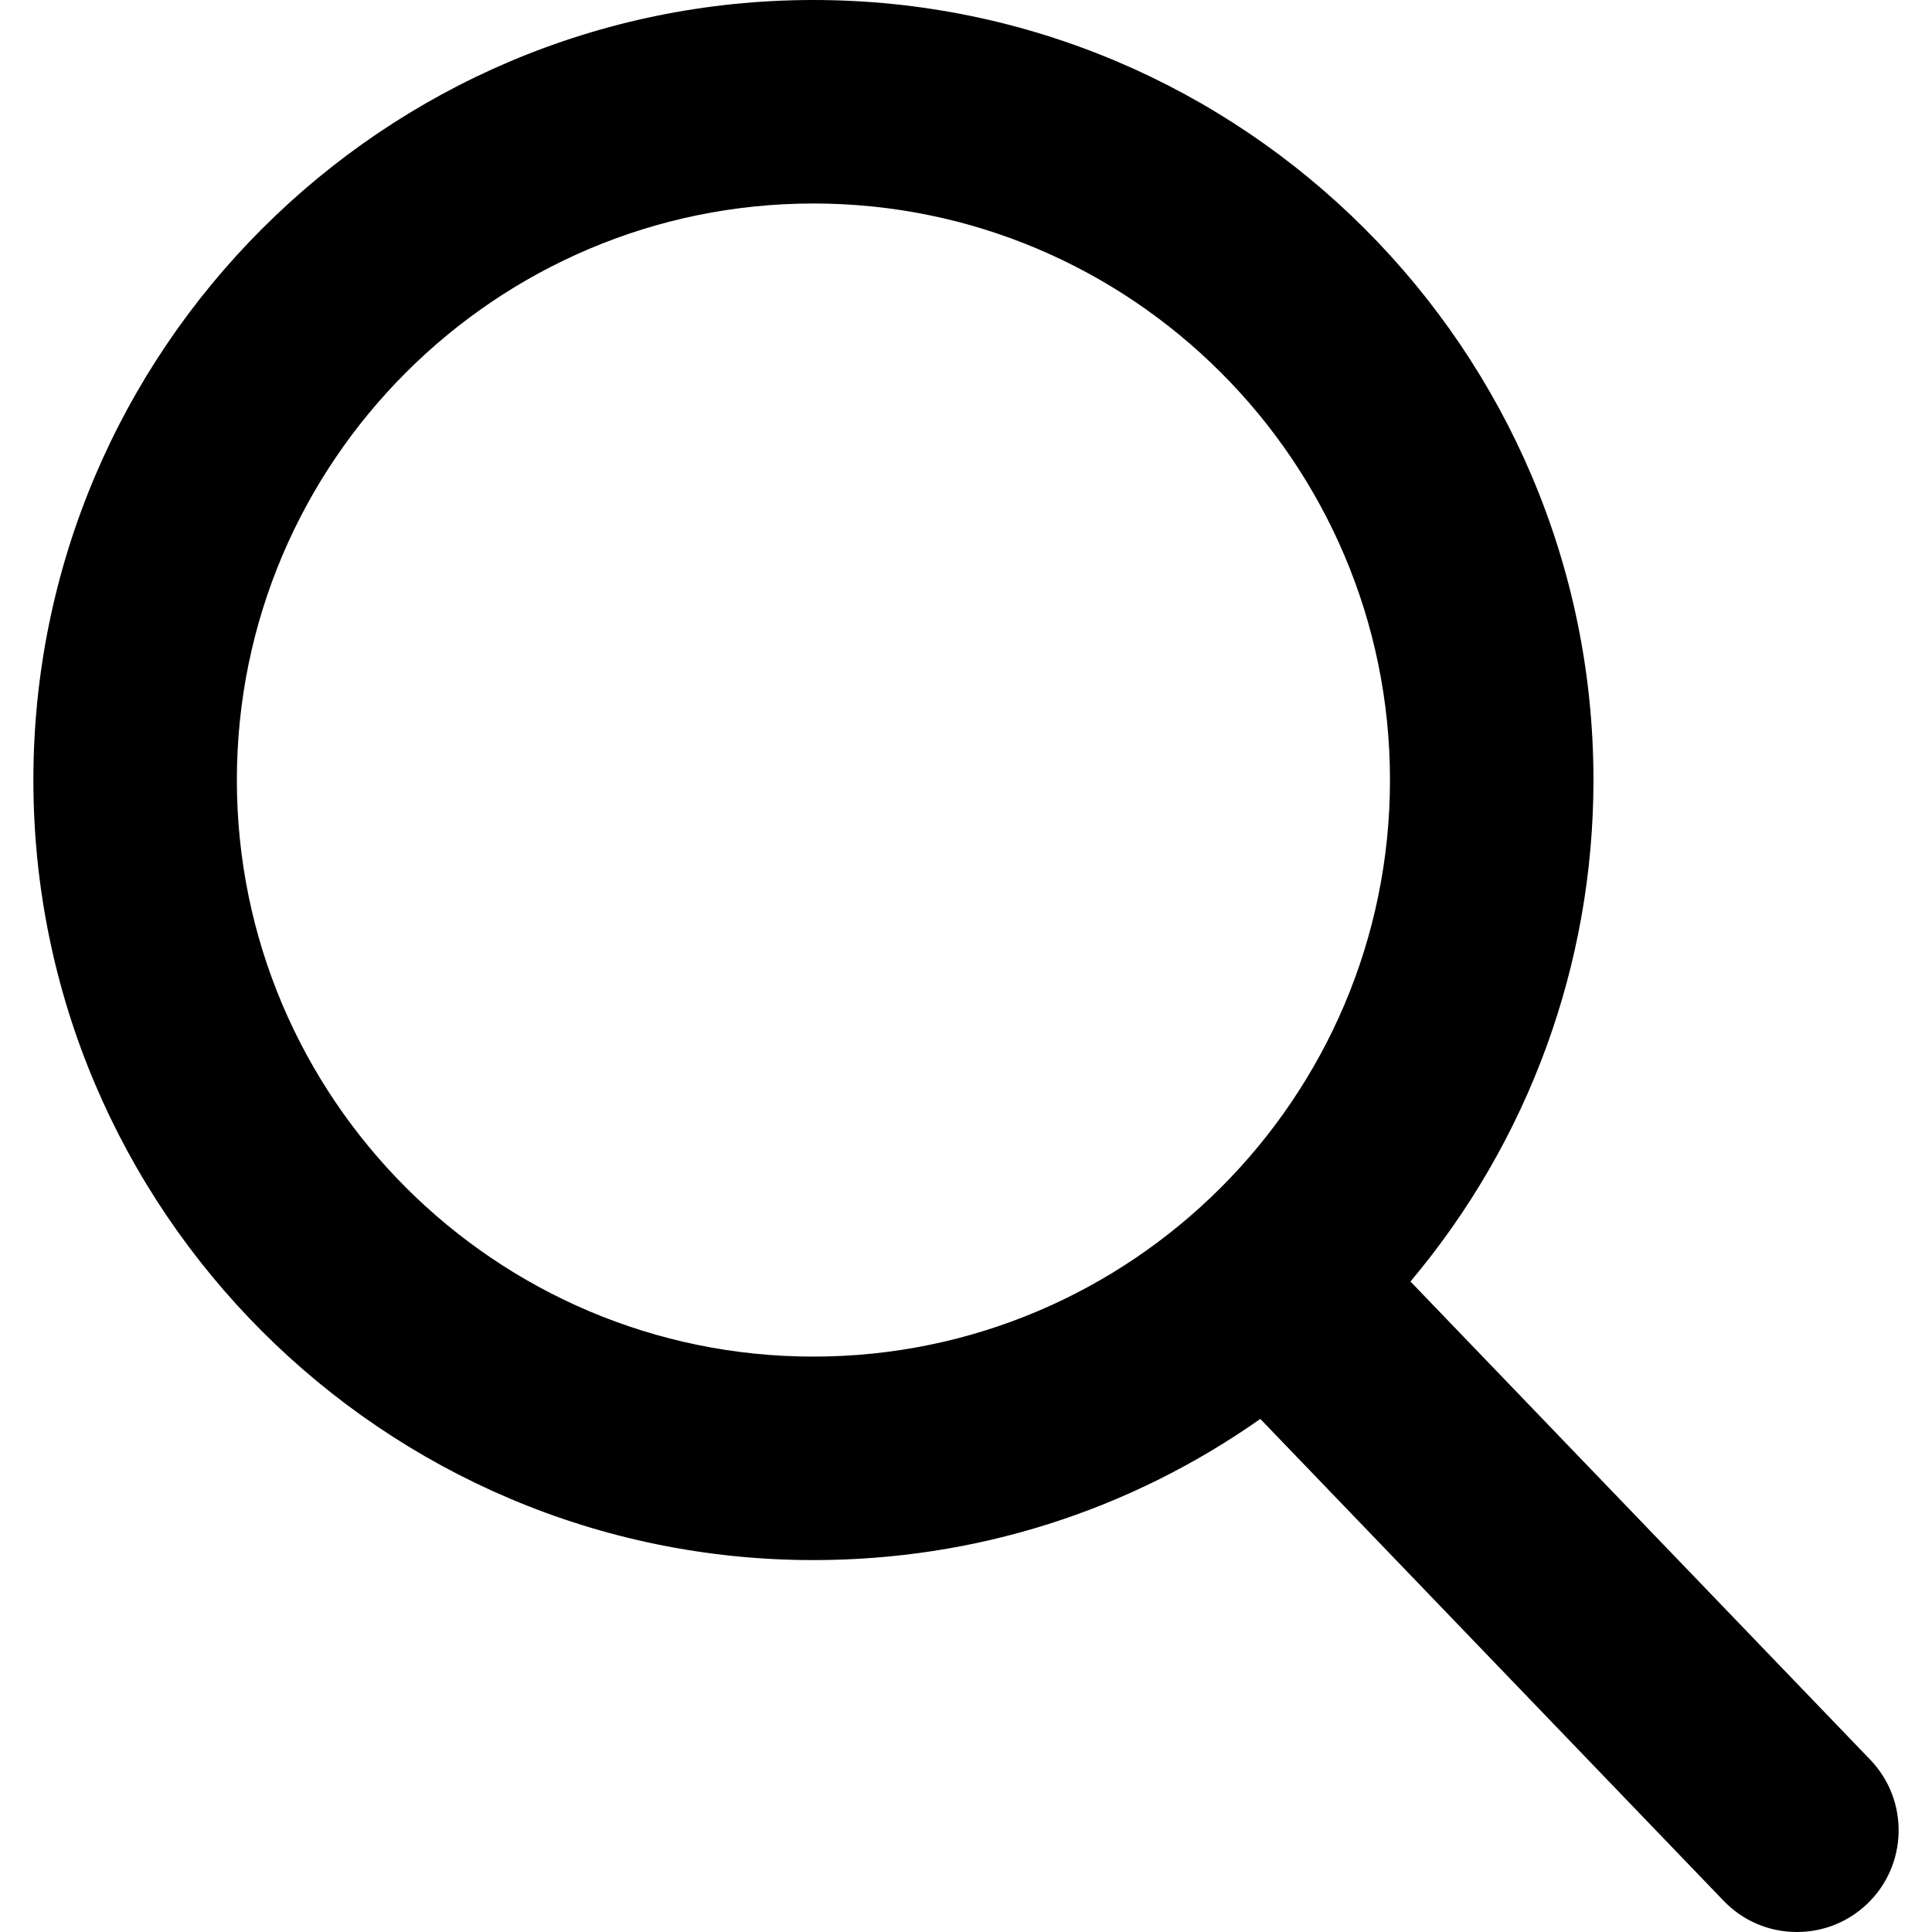
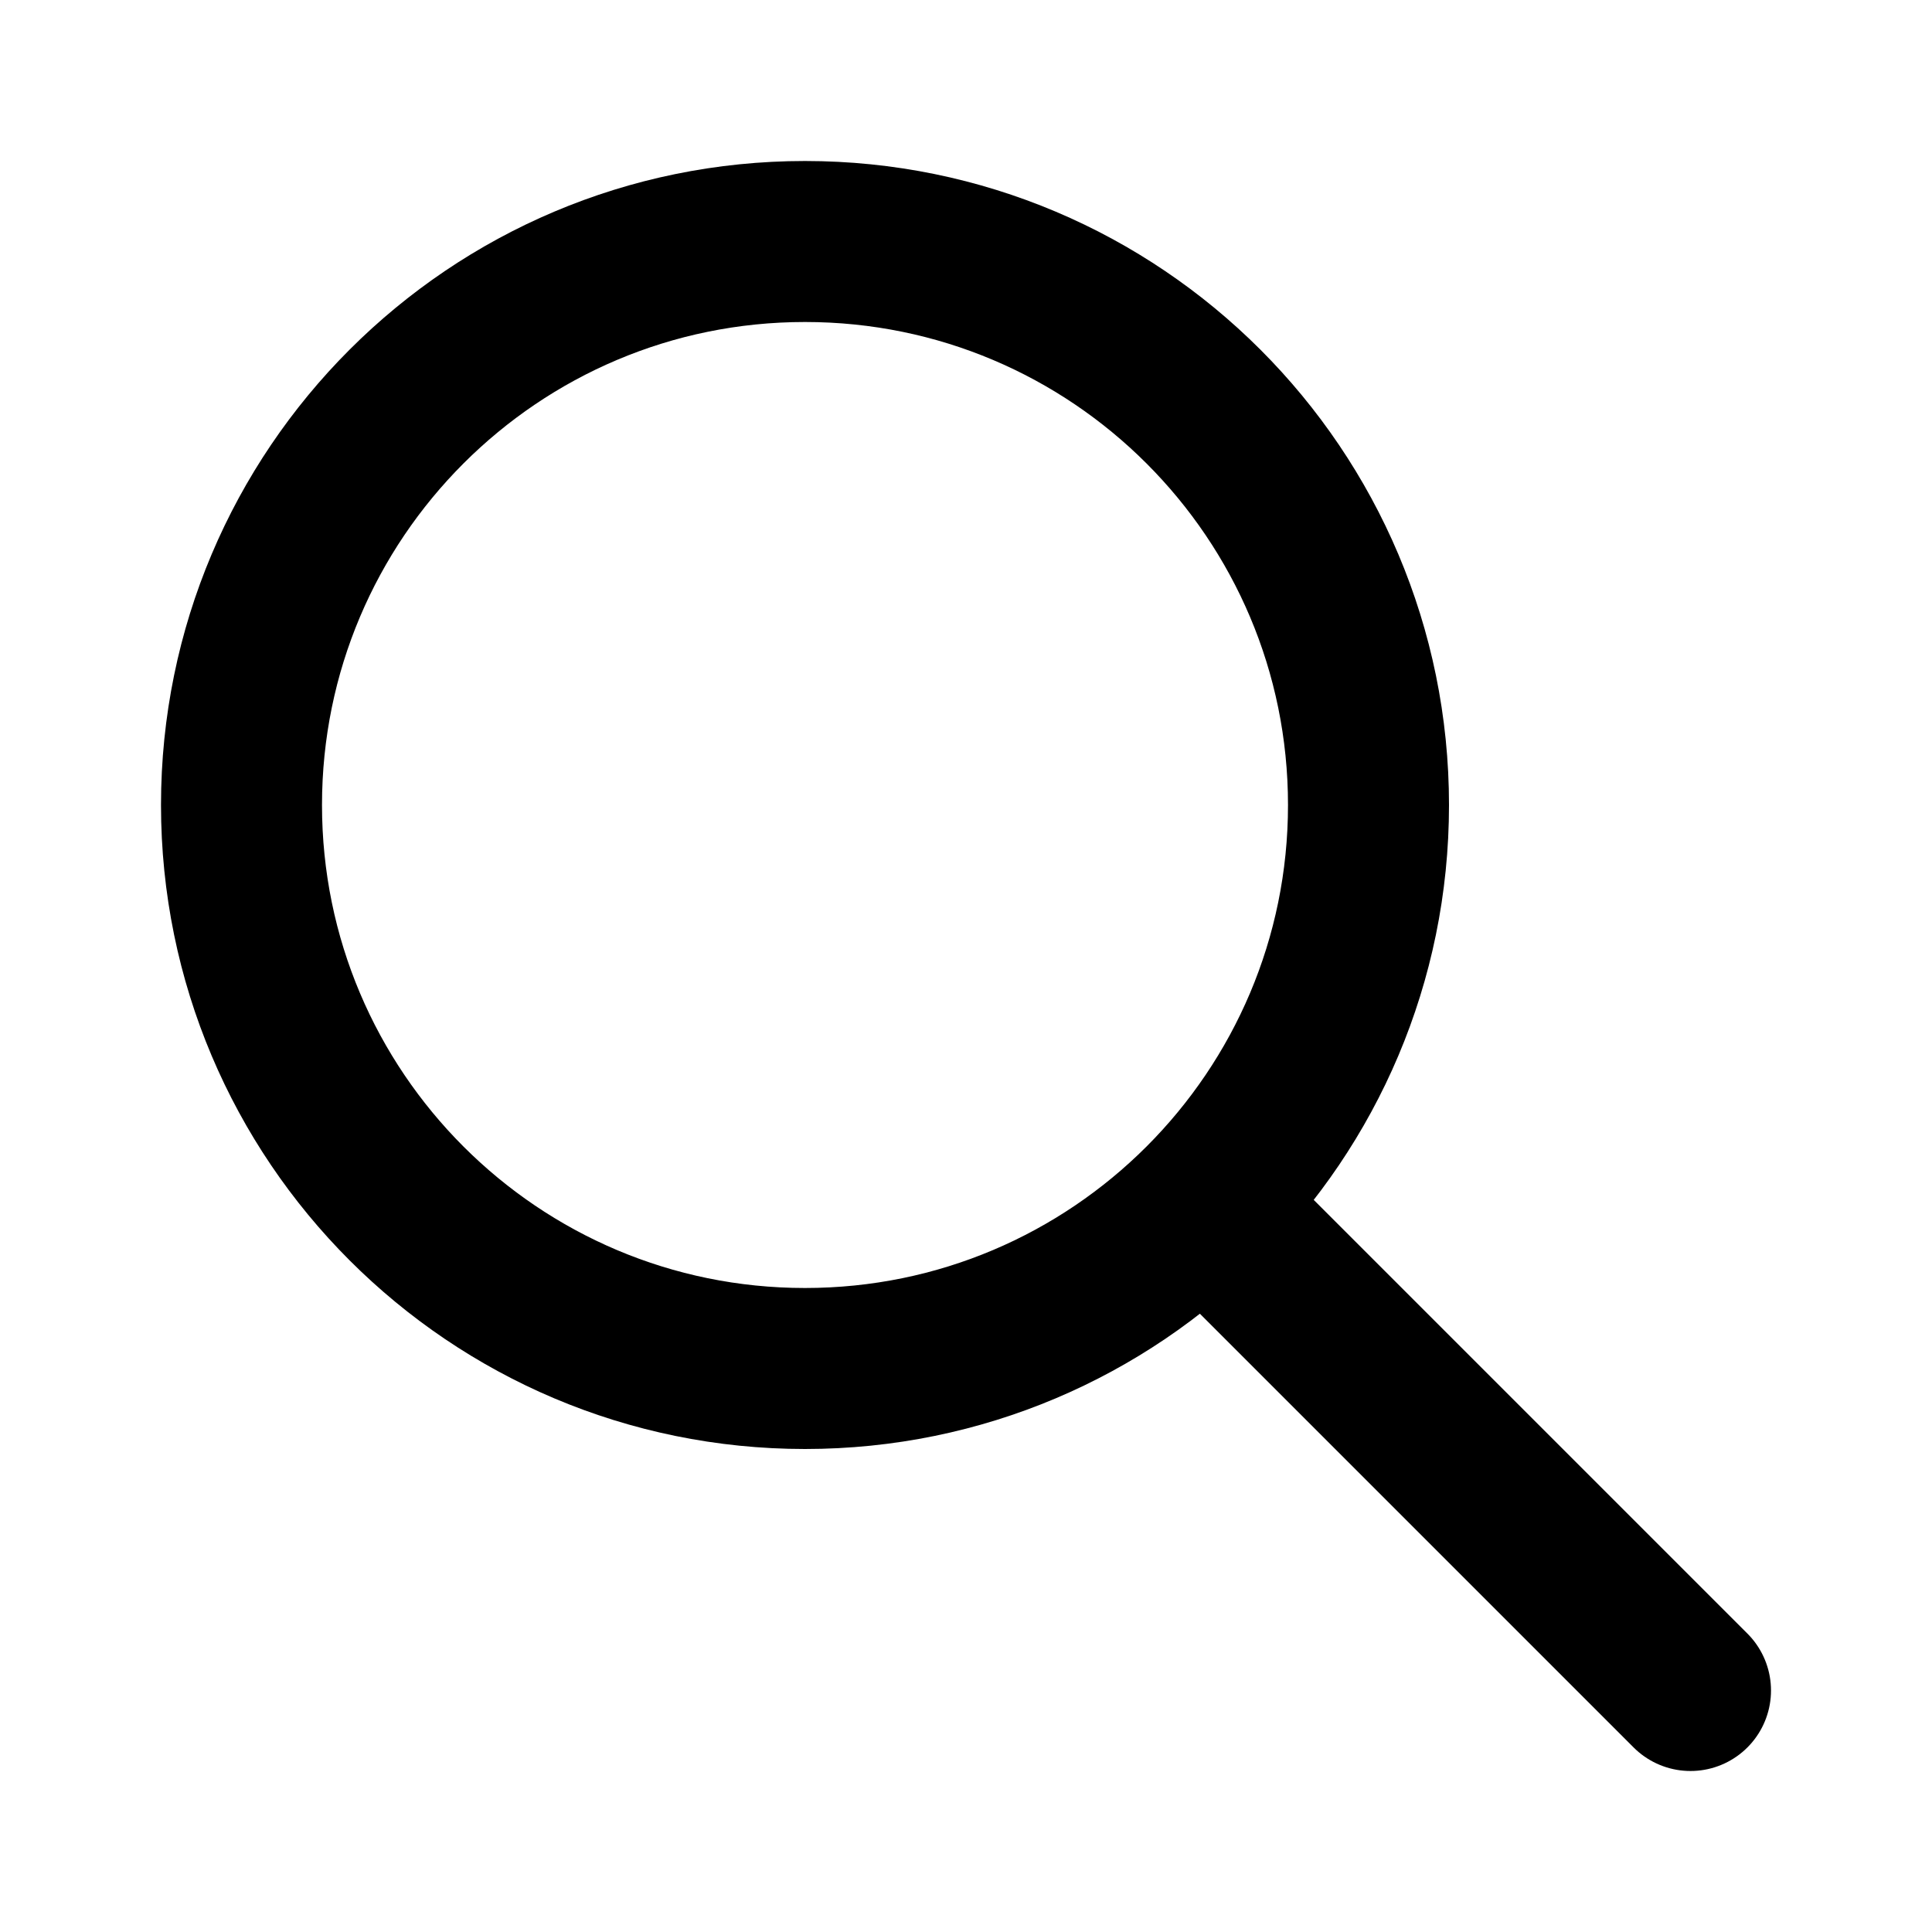
- <svg xmlns="http://www.w3.org/2000/svg" class="text-gray-600 h-4 w-4 fill-current" version="1.1" id="Capa_1" x="0px" y="0px" viewBox="0 0 56.966 56.966" style="enable-background:new 0 0 56.966 56.966;" xml:space="preserve" width="512px" height="512px">
-   <path d="M55.146,51.887L41.588,37.786c3.486-4.144,5.396-9.358,5.396-14.786c0-12.682-10.318-23-23-23s-23,10.318-23,23  s10.318,23,23,23c4.761,0,9.298-1.436,13.177-4.162l13.661,14.208c0.571,0.593,1.339,0.92,2.162,0.92  c0.779,0,1.518-0.297,2.079-0.837C56.255,54.982,56.293,53.08,55.146,51.887z M23.984,6c9.374,0,17,7.626,17,17s-7.626,17-17,17  s-17-7.626-17-17S14.61,6,23.984,6z" />
+ <svg xmlns="http://www.w3.org/2000/svg" aria-hidden="true" class="w-5 h-5" fill="none" stroke="currentColor" viewBox="0 0 24 24">
+   <path stroke-linecap="round" stroke-linejoin="round" stroke-width="2" d="M21 21l-6-6m2-5a7 7 0 11-14 0 7 7 0 0114 0z" />
</svg>
